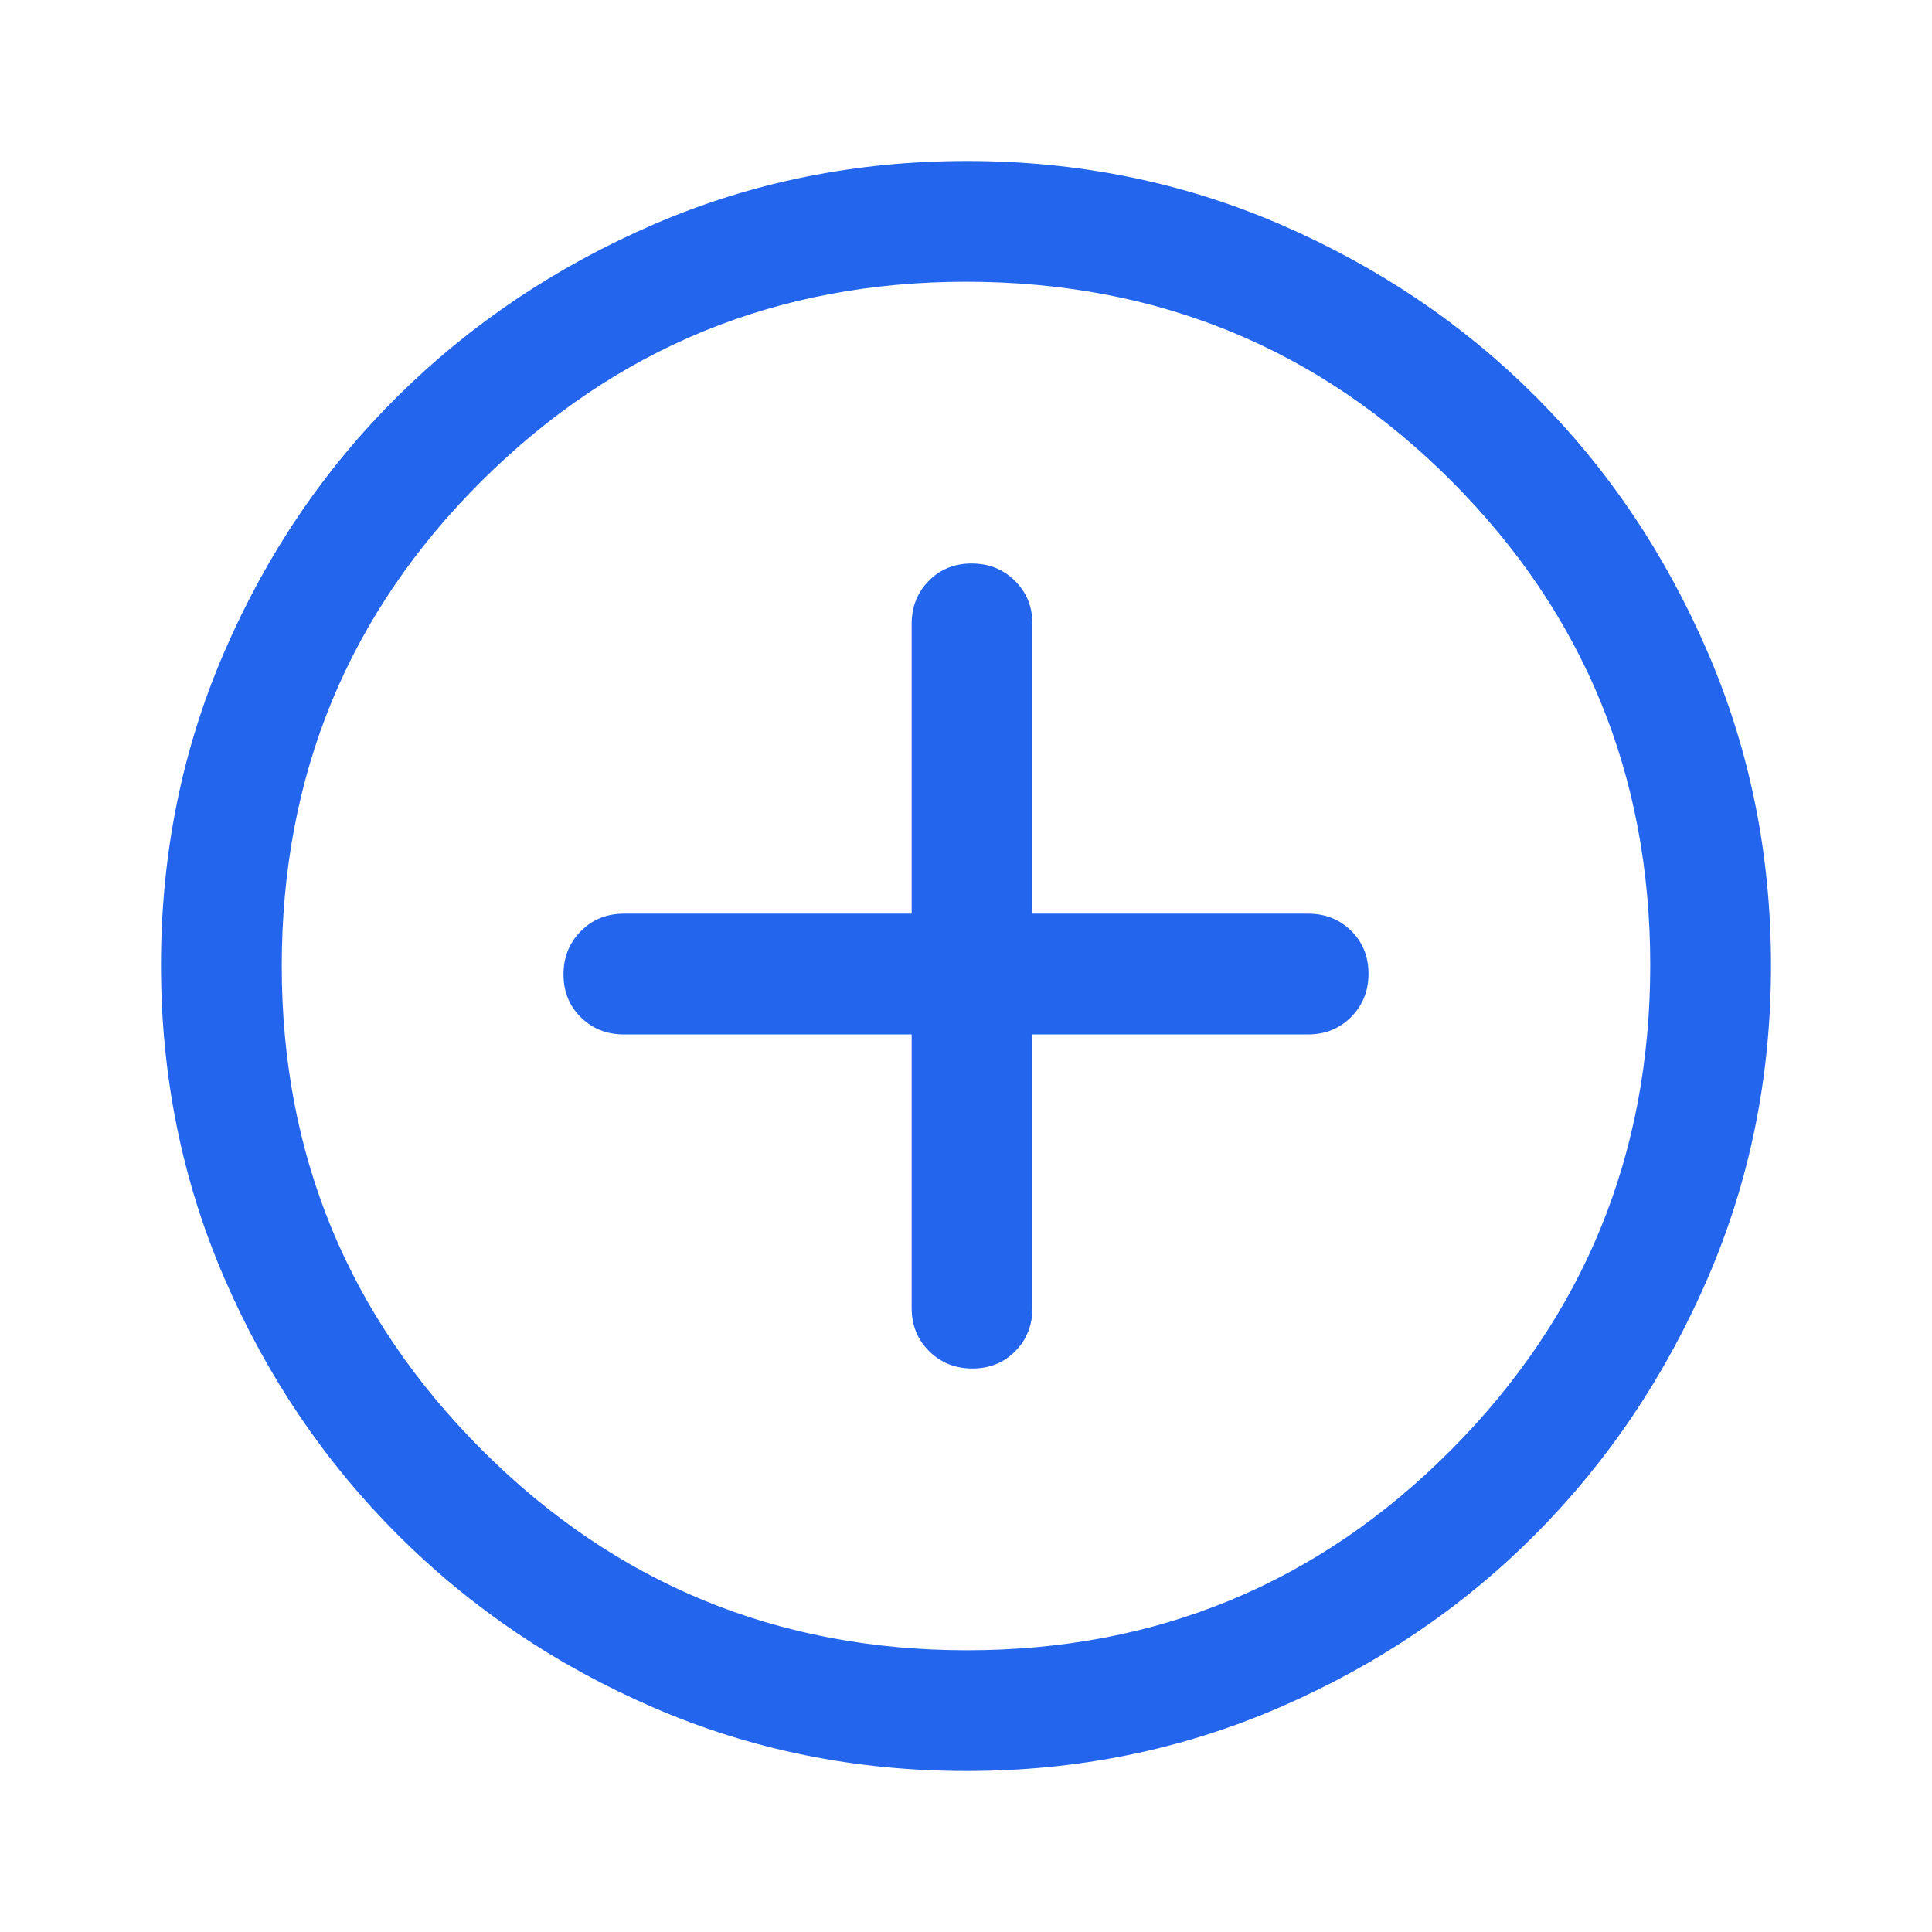
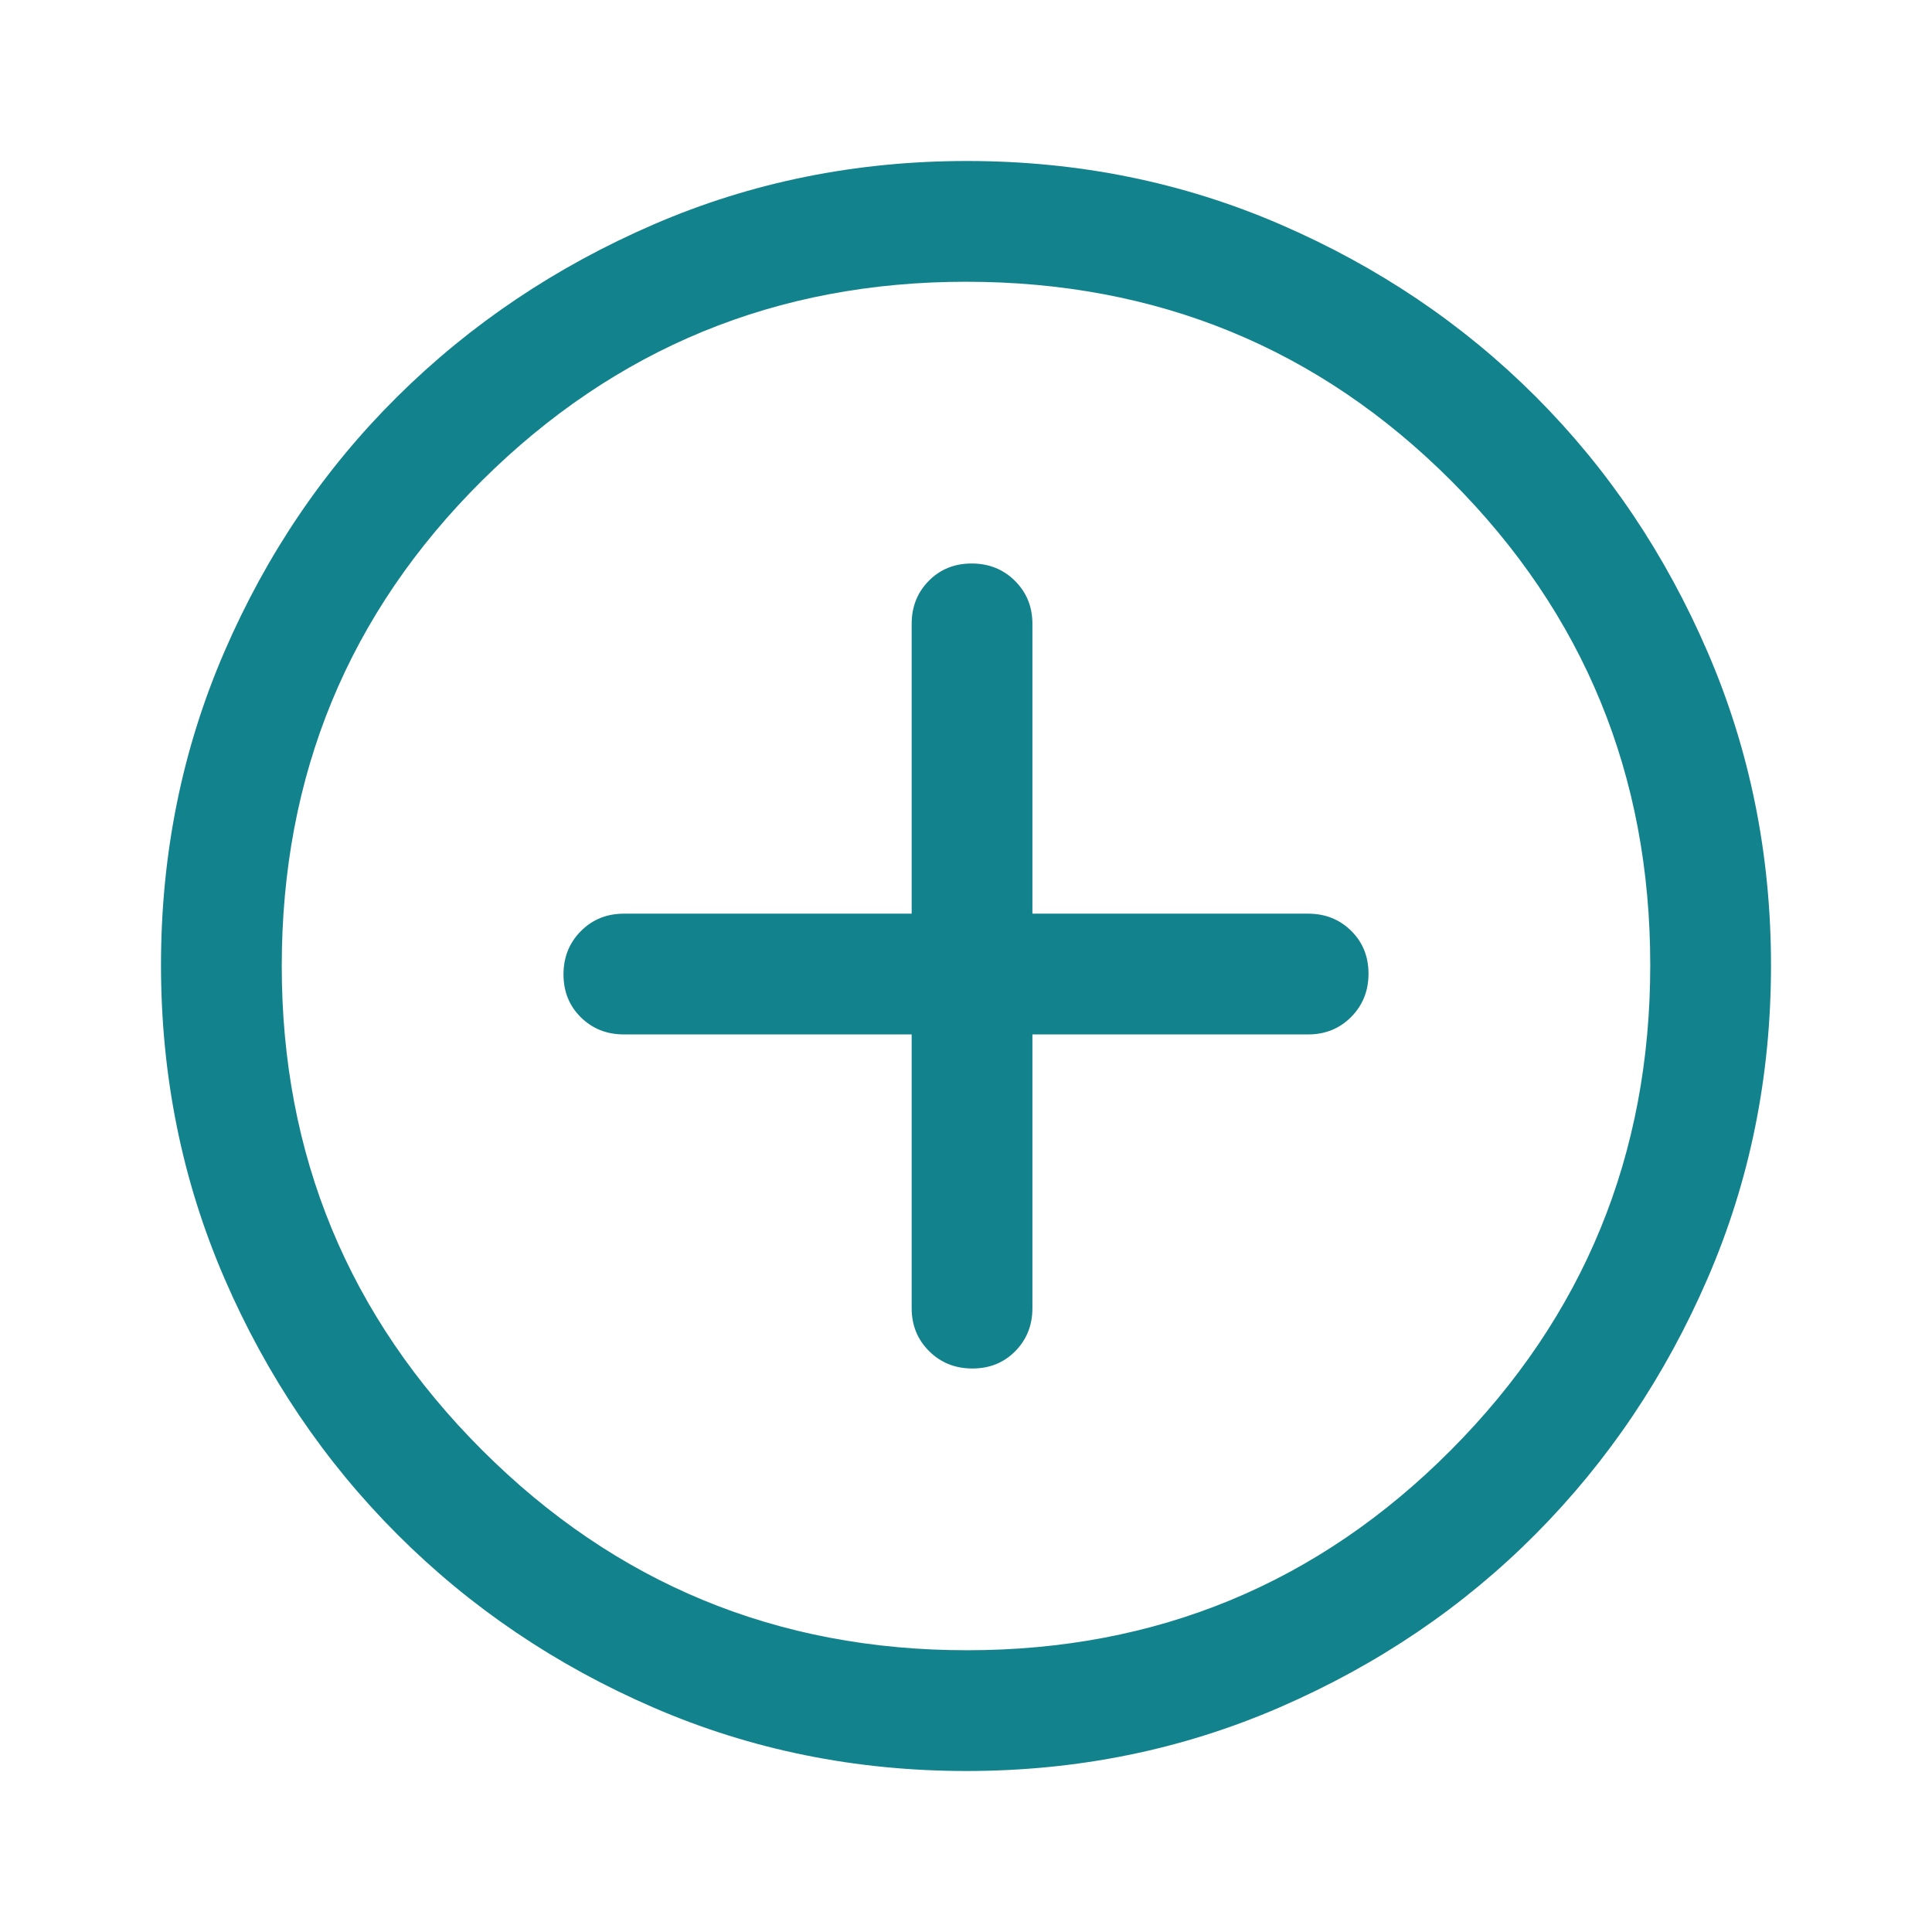
- <svg xmlns="http://www.w3.org/2000/svg" fill="#2465ed" height="48" viewBox="0 96 960 960" width="48">
+ <svg xmlns="http://www.w3.org/2000/svg" fill="#12828D" height="48" viewBox="0 96 960 960" width="48">
  <path d="M453 610v136q0 12.75 8.675 21.375 8.676 8.625 21.5 8.625 12.825 0 21.325-8.625T513 746V610h137q12.75 0 21.375-8.675 8.625-8.676 8.625-21.5 0-12.825-8.625-21.325T650 550H513V406q0-12.75-8.675-21.375-8.676-8.625-21.5-8.625-12.825 0-21.325 8.625T453 406v144H310q-12.75 0-21.375 8.675-8.625 8.676-8.625 21.5 0 12.825 8.625 21.325T310 610h143Zm27.266 366q-82.734 0-155.5-31.5t-127.266-86q-54.5-54.5-86-127.341Q80 658.319 80 575.5q0-82.819 31.5-155.659Q143 347 197.5 293t127.341-85.5Q397.681 176 480.5 176q82.819 0 155.659 31.5Q709 239 763 293t85.5 127Q880 493 880 575.734q0 82.734-31.5 155.5T763 858.316q-54 54.316-127 86Q563 976 480.266 976Zm.234-60Q622 916 721 816.5t99-241Q820 434 721.188 335 622.375 236 480 236q-141 0-240.5 98.812Q140 433.625 140 576q0 141 99.5 240.5t241 99.5Zm-.5-340Z" />
</svg>
